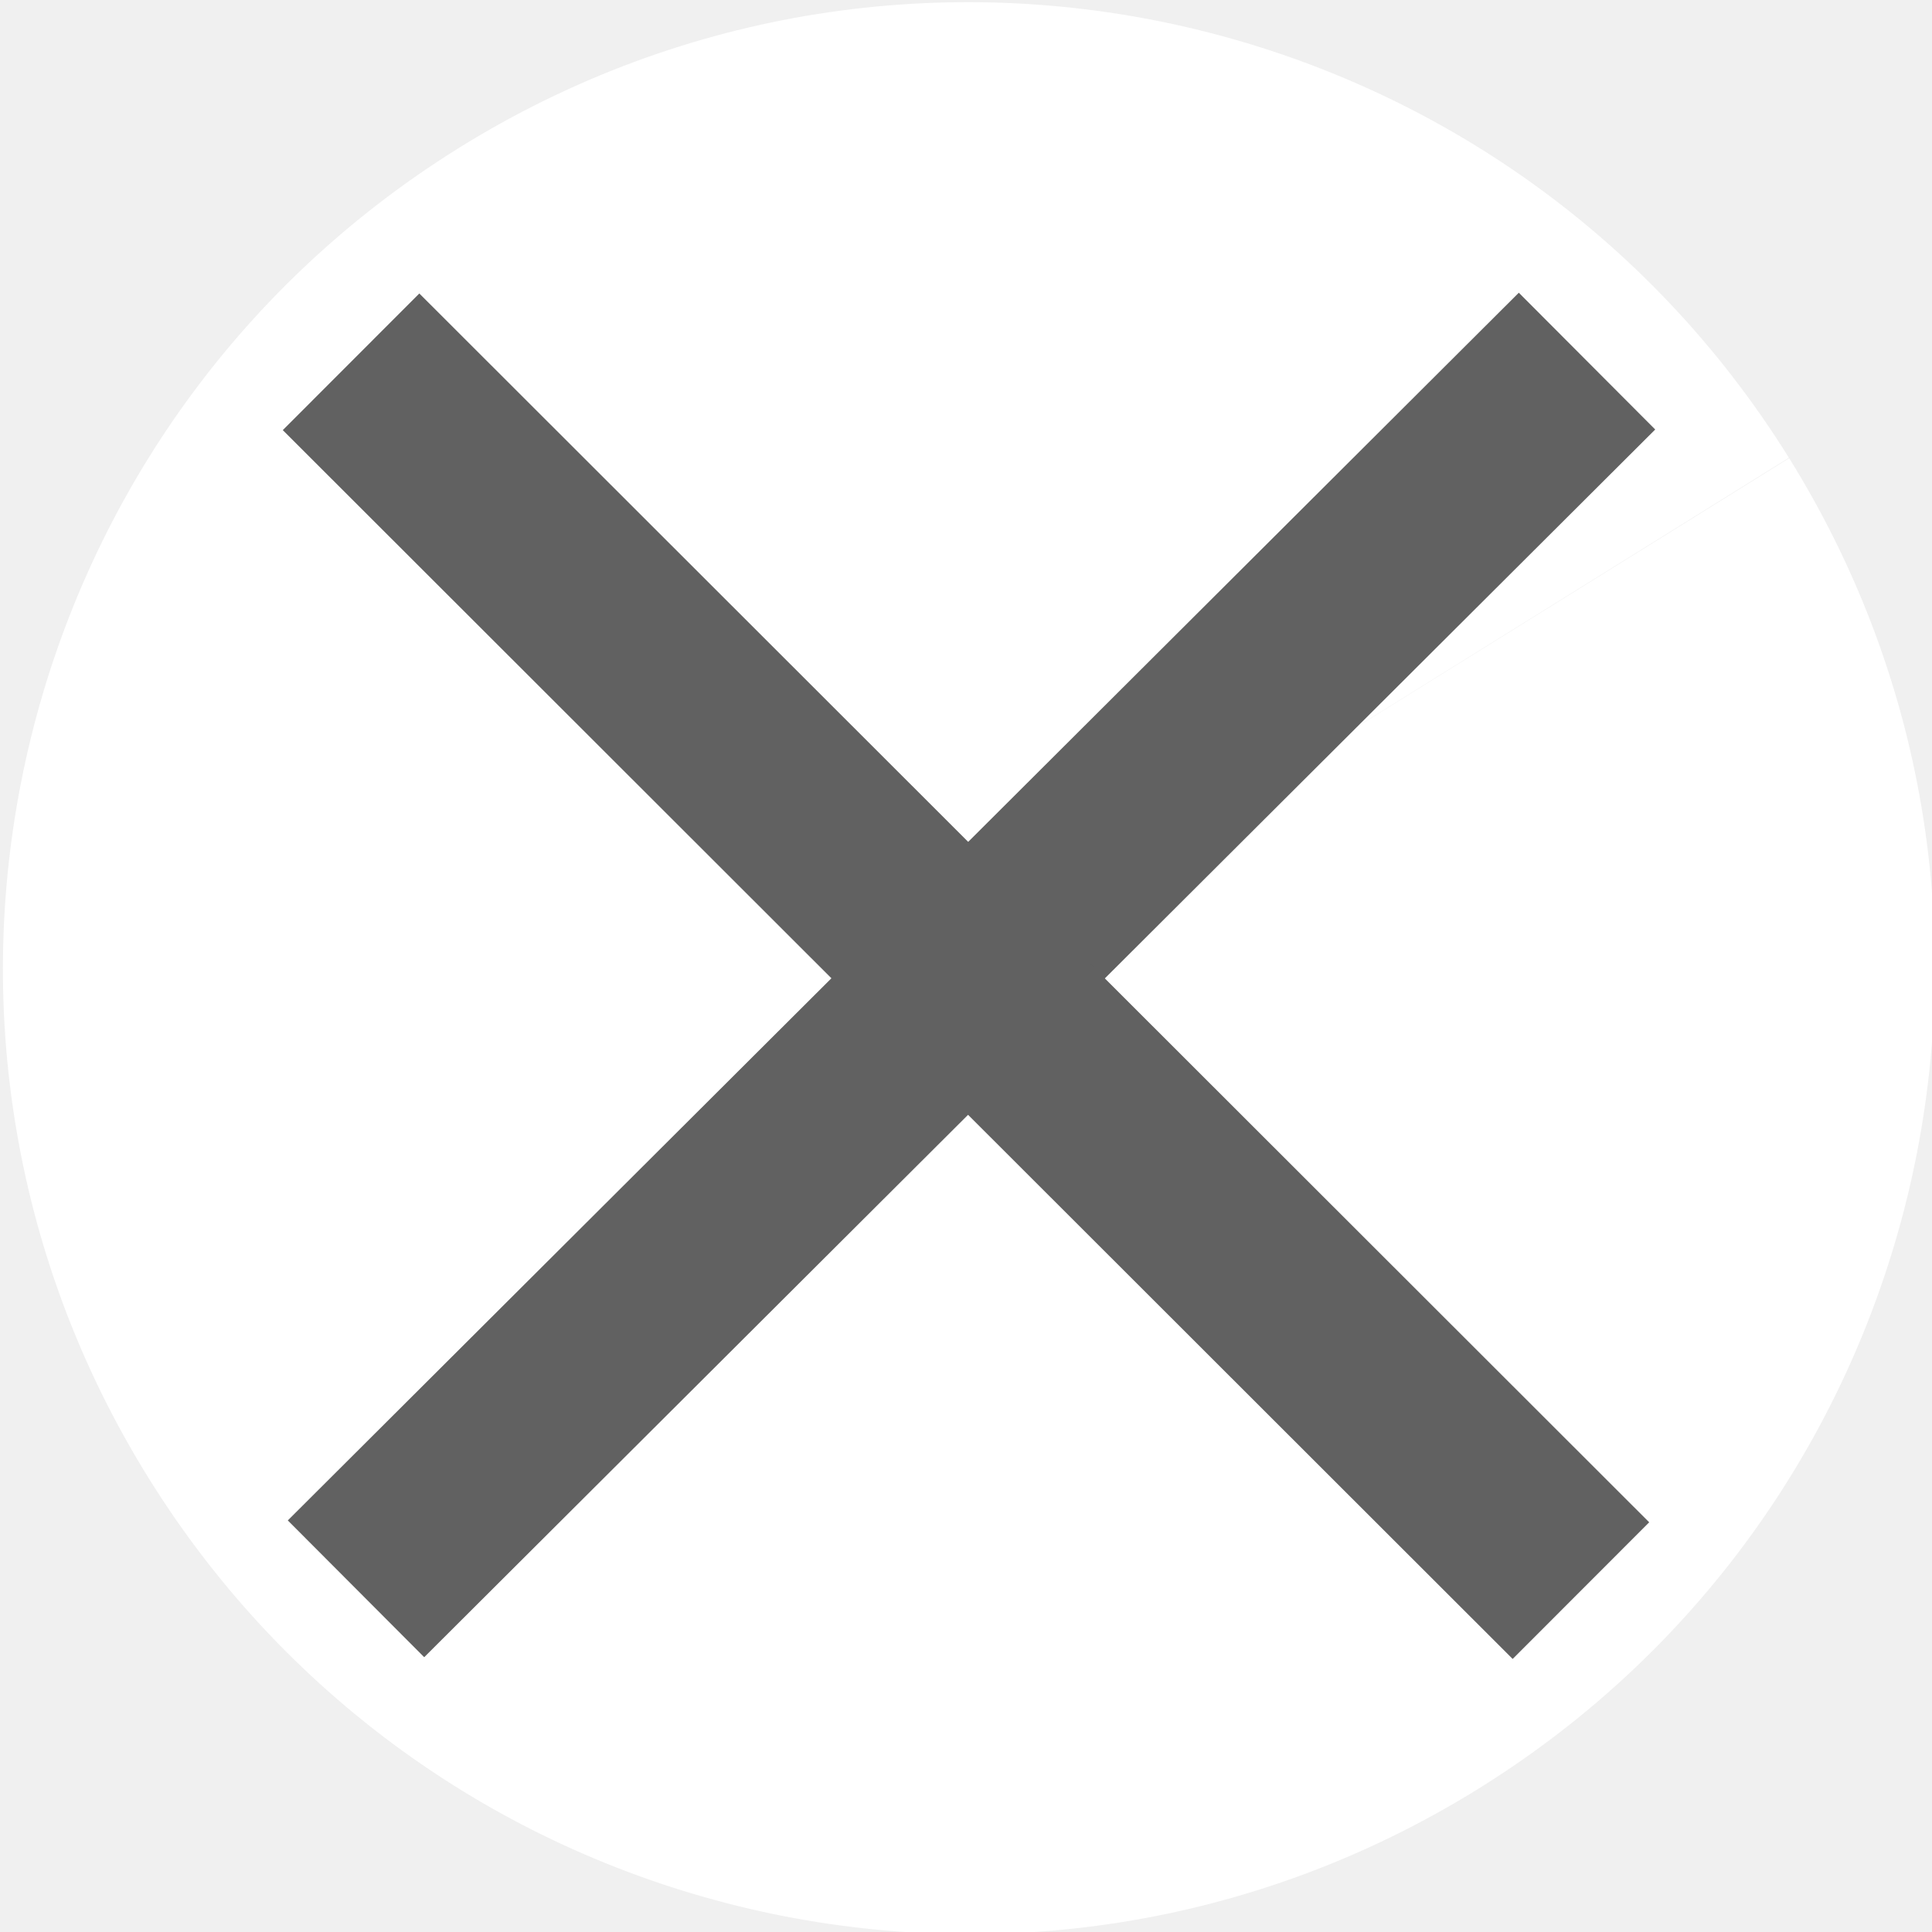
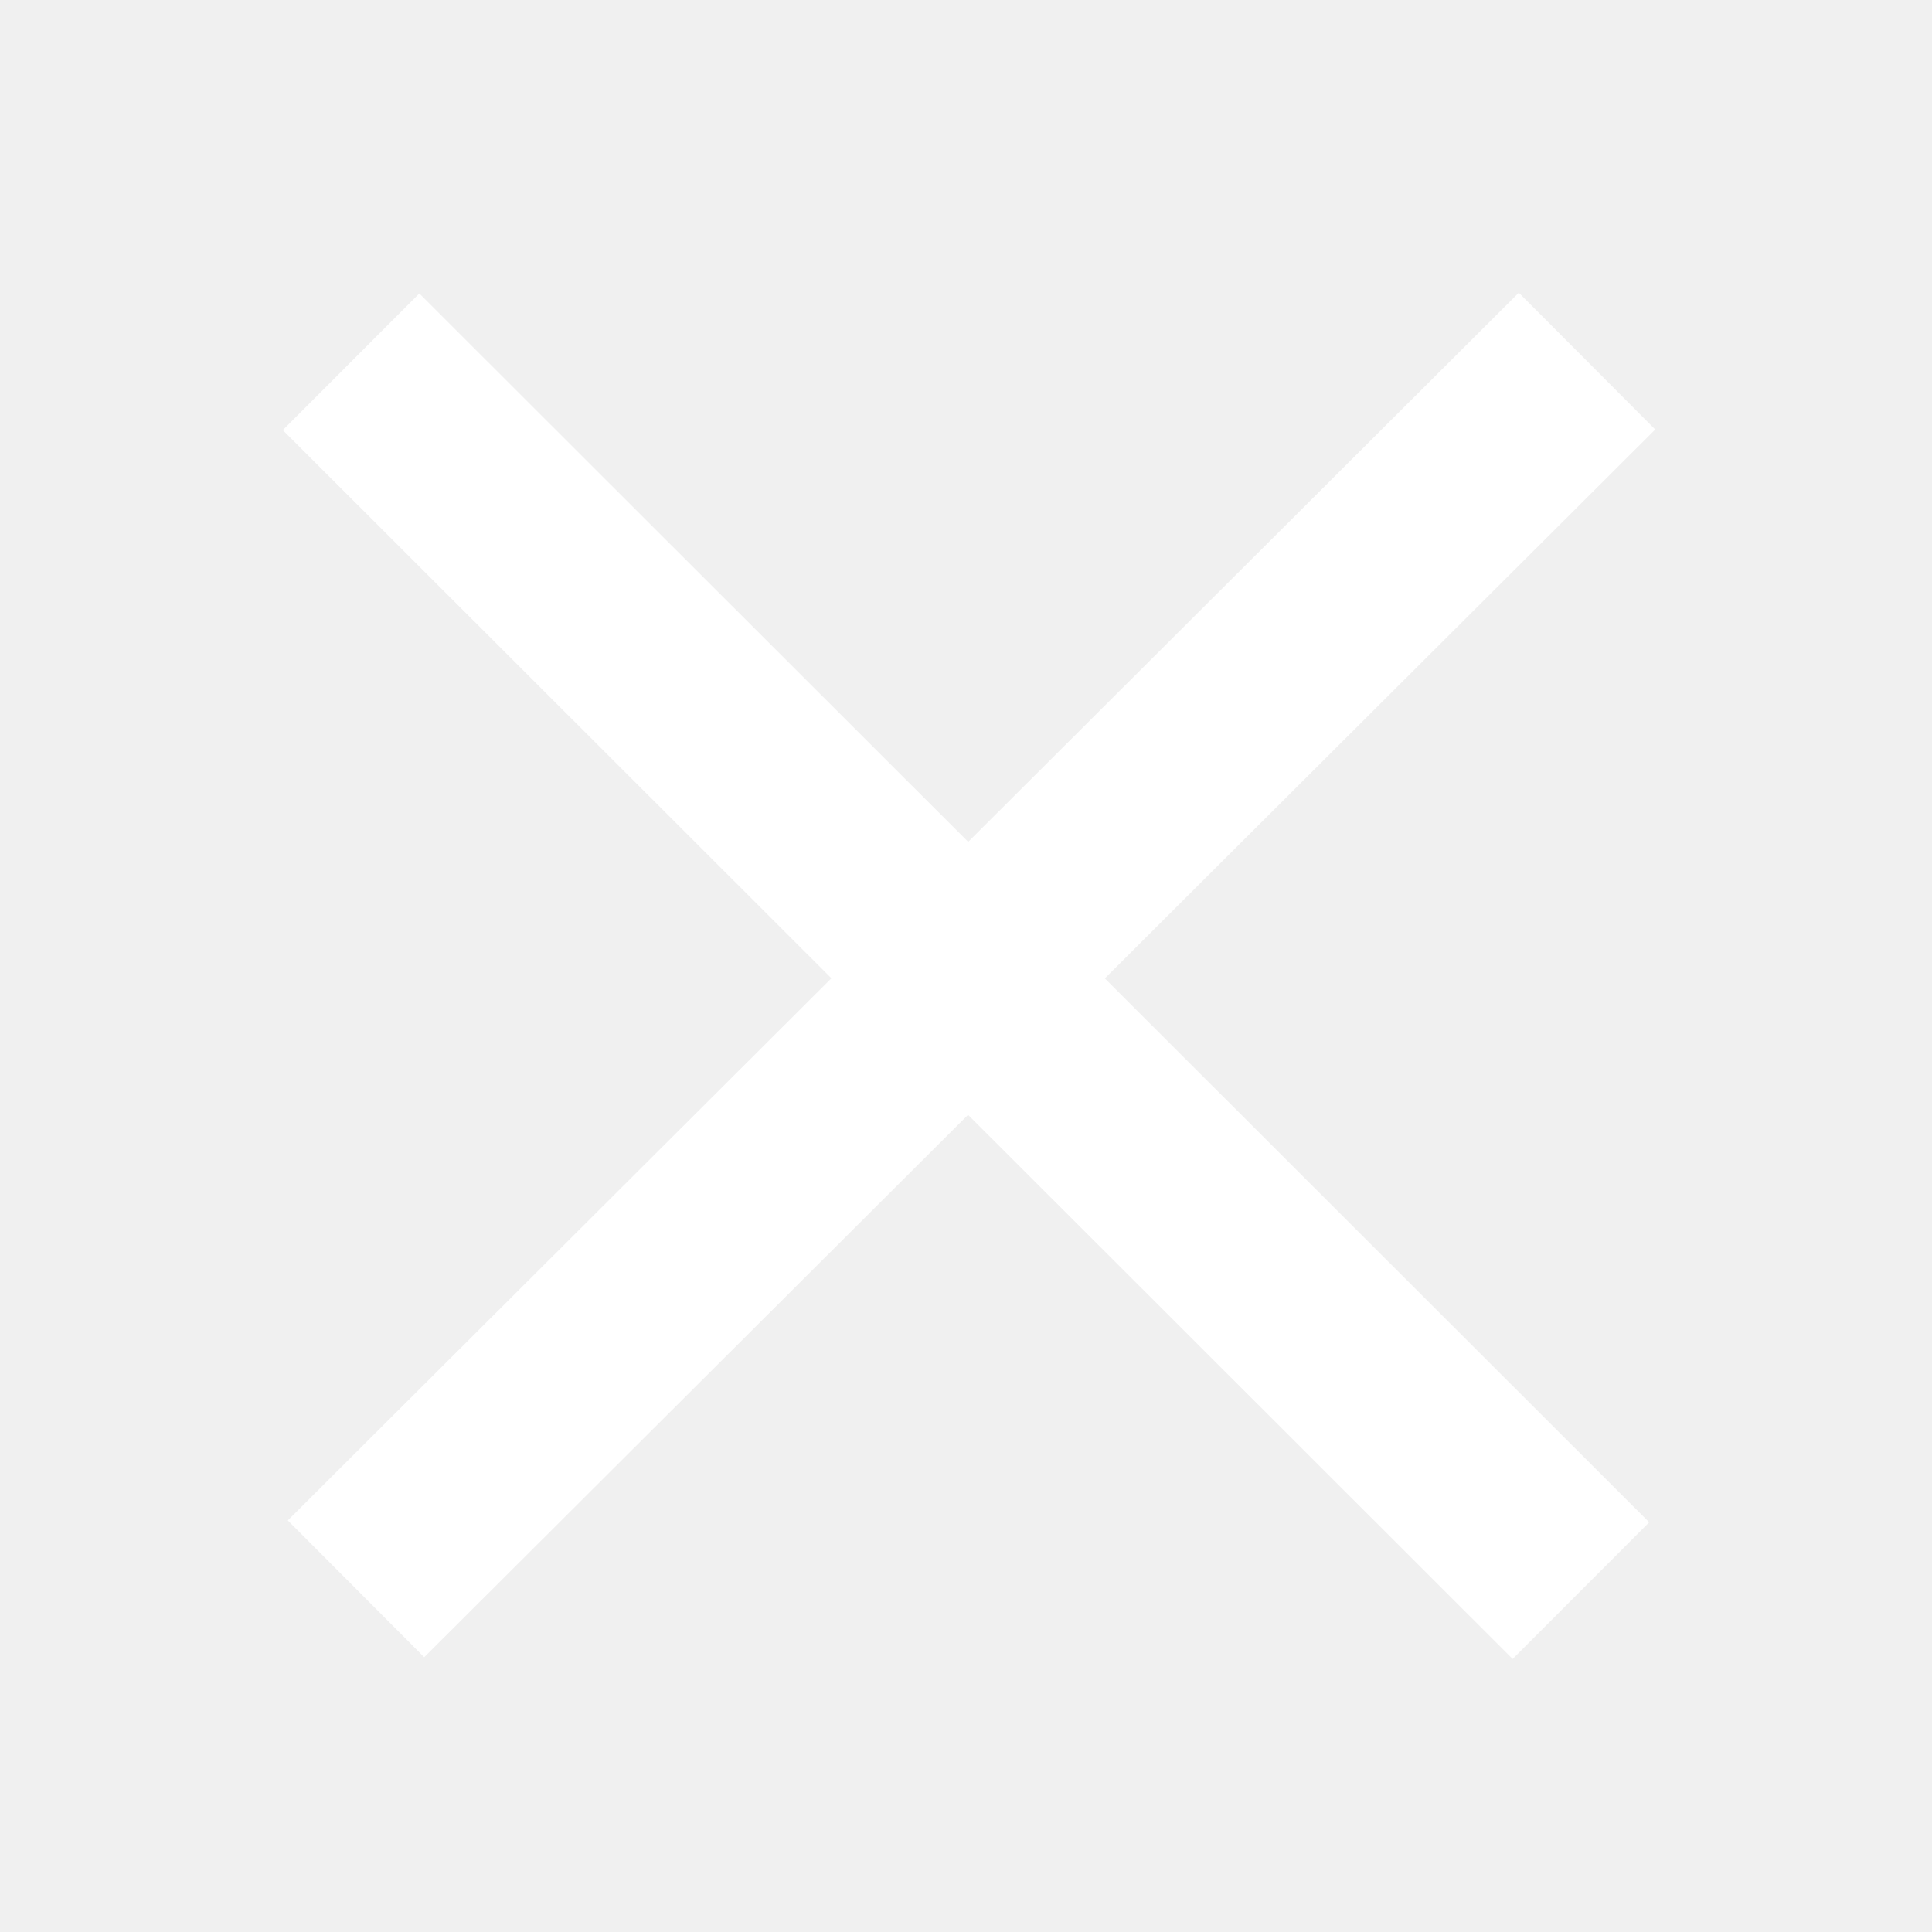
- <svg xmlns="http://www.w3.org/2000/svg" width="200.027mm" height="200.027mm" viewBox="0 0 200.027 200.027" version="1.1" id="svg8">
+ <svg xmlns="http://www.w3.org/2000/svg" id="svg8" version="1.1" viewBox="0 0 200.027 200.027" height="200.027mm" width="200.027mm">
  <defs id="defs2" />
  <g id="layer1">
-     <path style="fill:#ffffff;fill-opacity:1;fill-rule:evenodd;stroke:#ff0000;stroke-width:0;stroke-miterlimit:4;stroke-dasharray:none;stroke-opacity:1" id="path833" d="m 132.264,138.094 a 100,100 0 0 1 -99.987,100 A 100,100 0 0 1 -67.736,138.12 100,100 0 0 1 32.226,38.094 100,100 0 0 1 132.264,138.044 l -100,0.051 z" transform="rotate(-31.8712)" />
-     <rect style="fill:#616161;fill-opacity:1;fill-rule:evenodd;stroke:#ff0000;stroke-width:0;stroke-miterlimit:4;stroke-dasharray:none;stroke-opacity:1" id="rect835" width="180" height="20" x="-89.939" y="-152.5" transform="rotate(135.0772)" />
-     <rect y="-10.809" x="-232.187" height="20" width="180" id="rect835-6" style="fill:#616161;fill-opacity:1;fill-rule:evenodd;stroke:#ff0000;stroke-width:0;stroke-miterlimit:4;stroke-dasharray:none;stroke-opacity:1" transform="rotate(-135.0246)" />
+     <rect transform="rotate(135.0772)" y="-152.5" x="-89.939" height="20" width="180" id="rect835" style="fill:#ffffff;fill-opacity:1;fill-rule:evenodd;stroke:#ff0000;stroke-width:0;stroke-miterlimit:4;stroke-dasharray:none;stroke-opacity:1" />
+     <rect transform="rotate(-135.0246)" style="fill:#ffffff;fill-opacity:1;fill-rule:evenodd;stroke:#ff0000;stroke-width:0;stroke-miterlimit:4;stroke-dasharray:none;stroke-opacity:1" id="rect835-6" width="180" height="20" x="-232.187" y="-10.809" />
  </g>
</svg>
